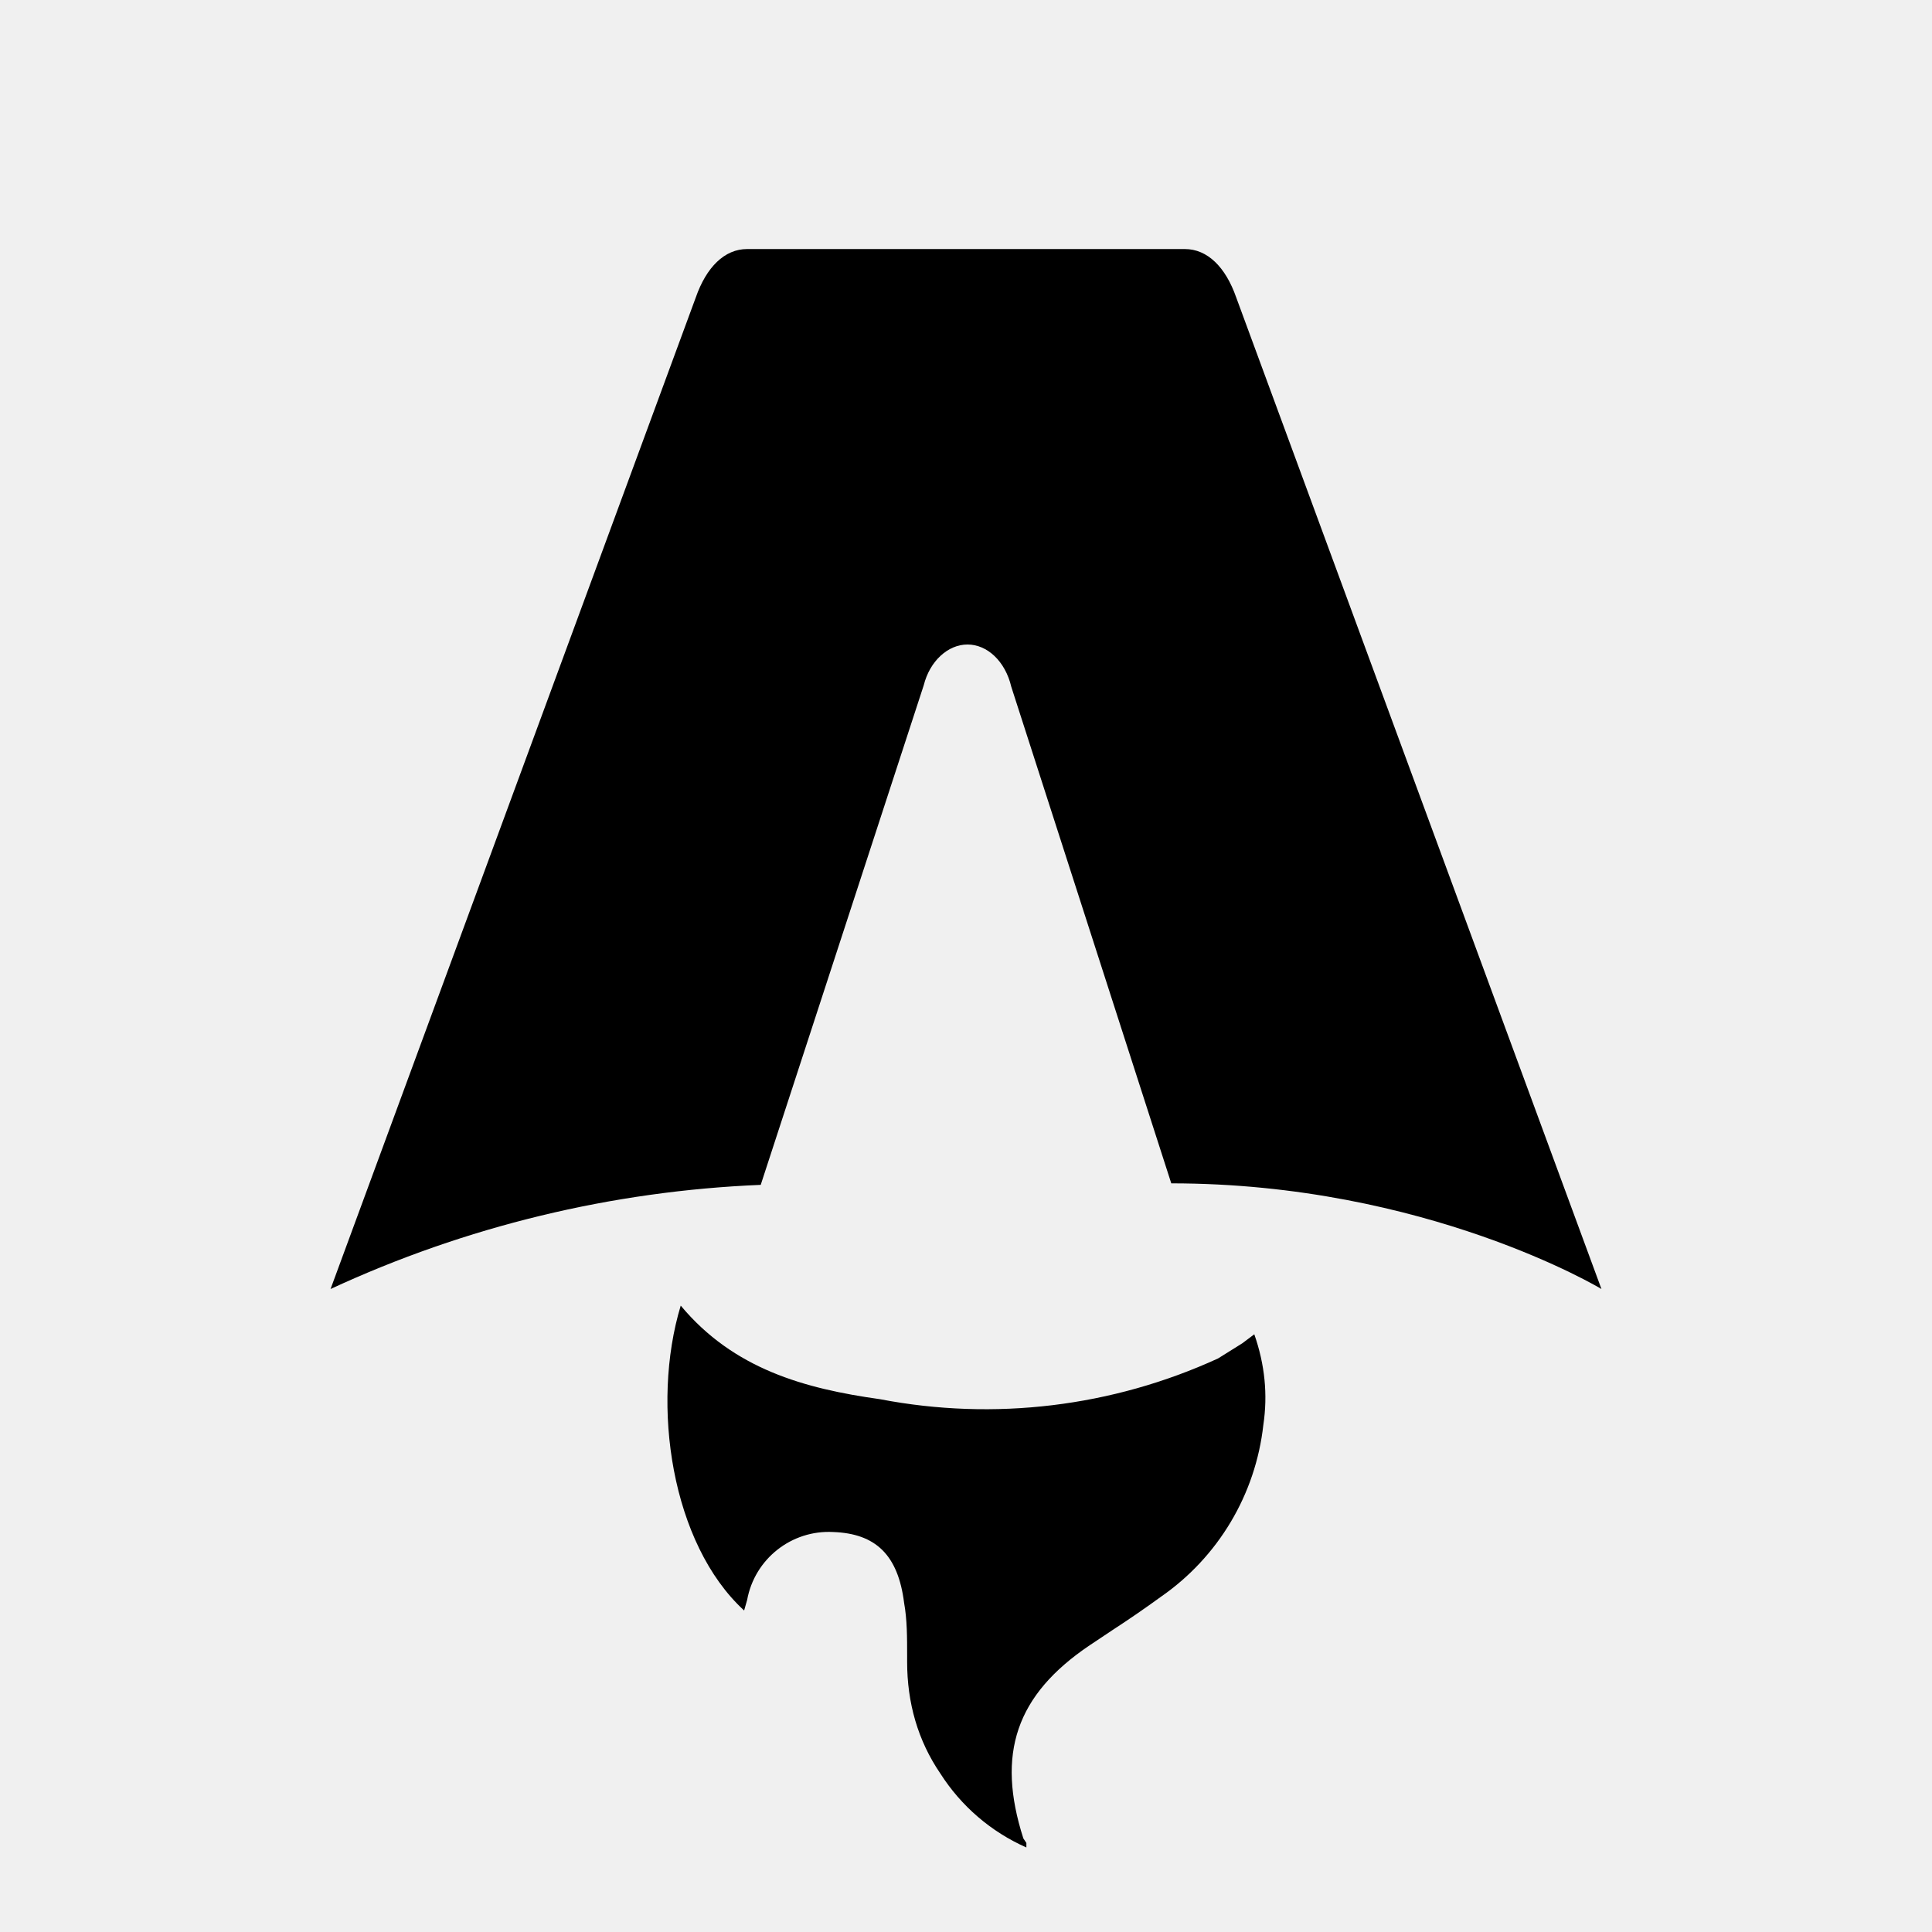
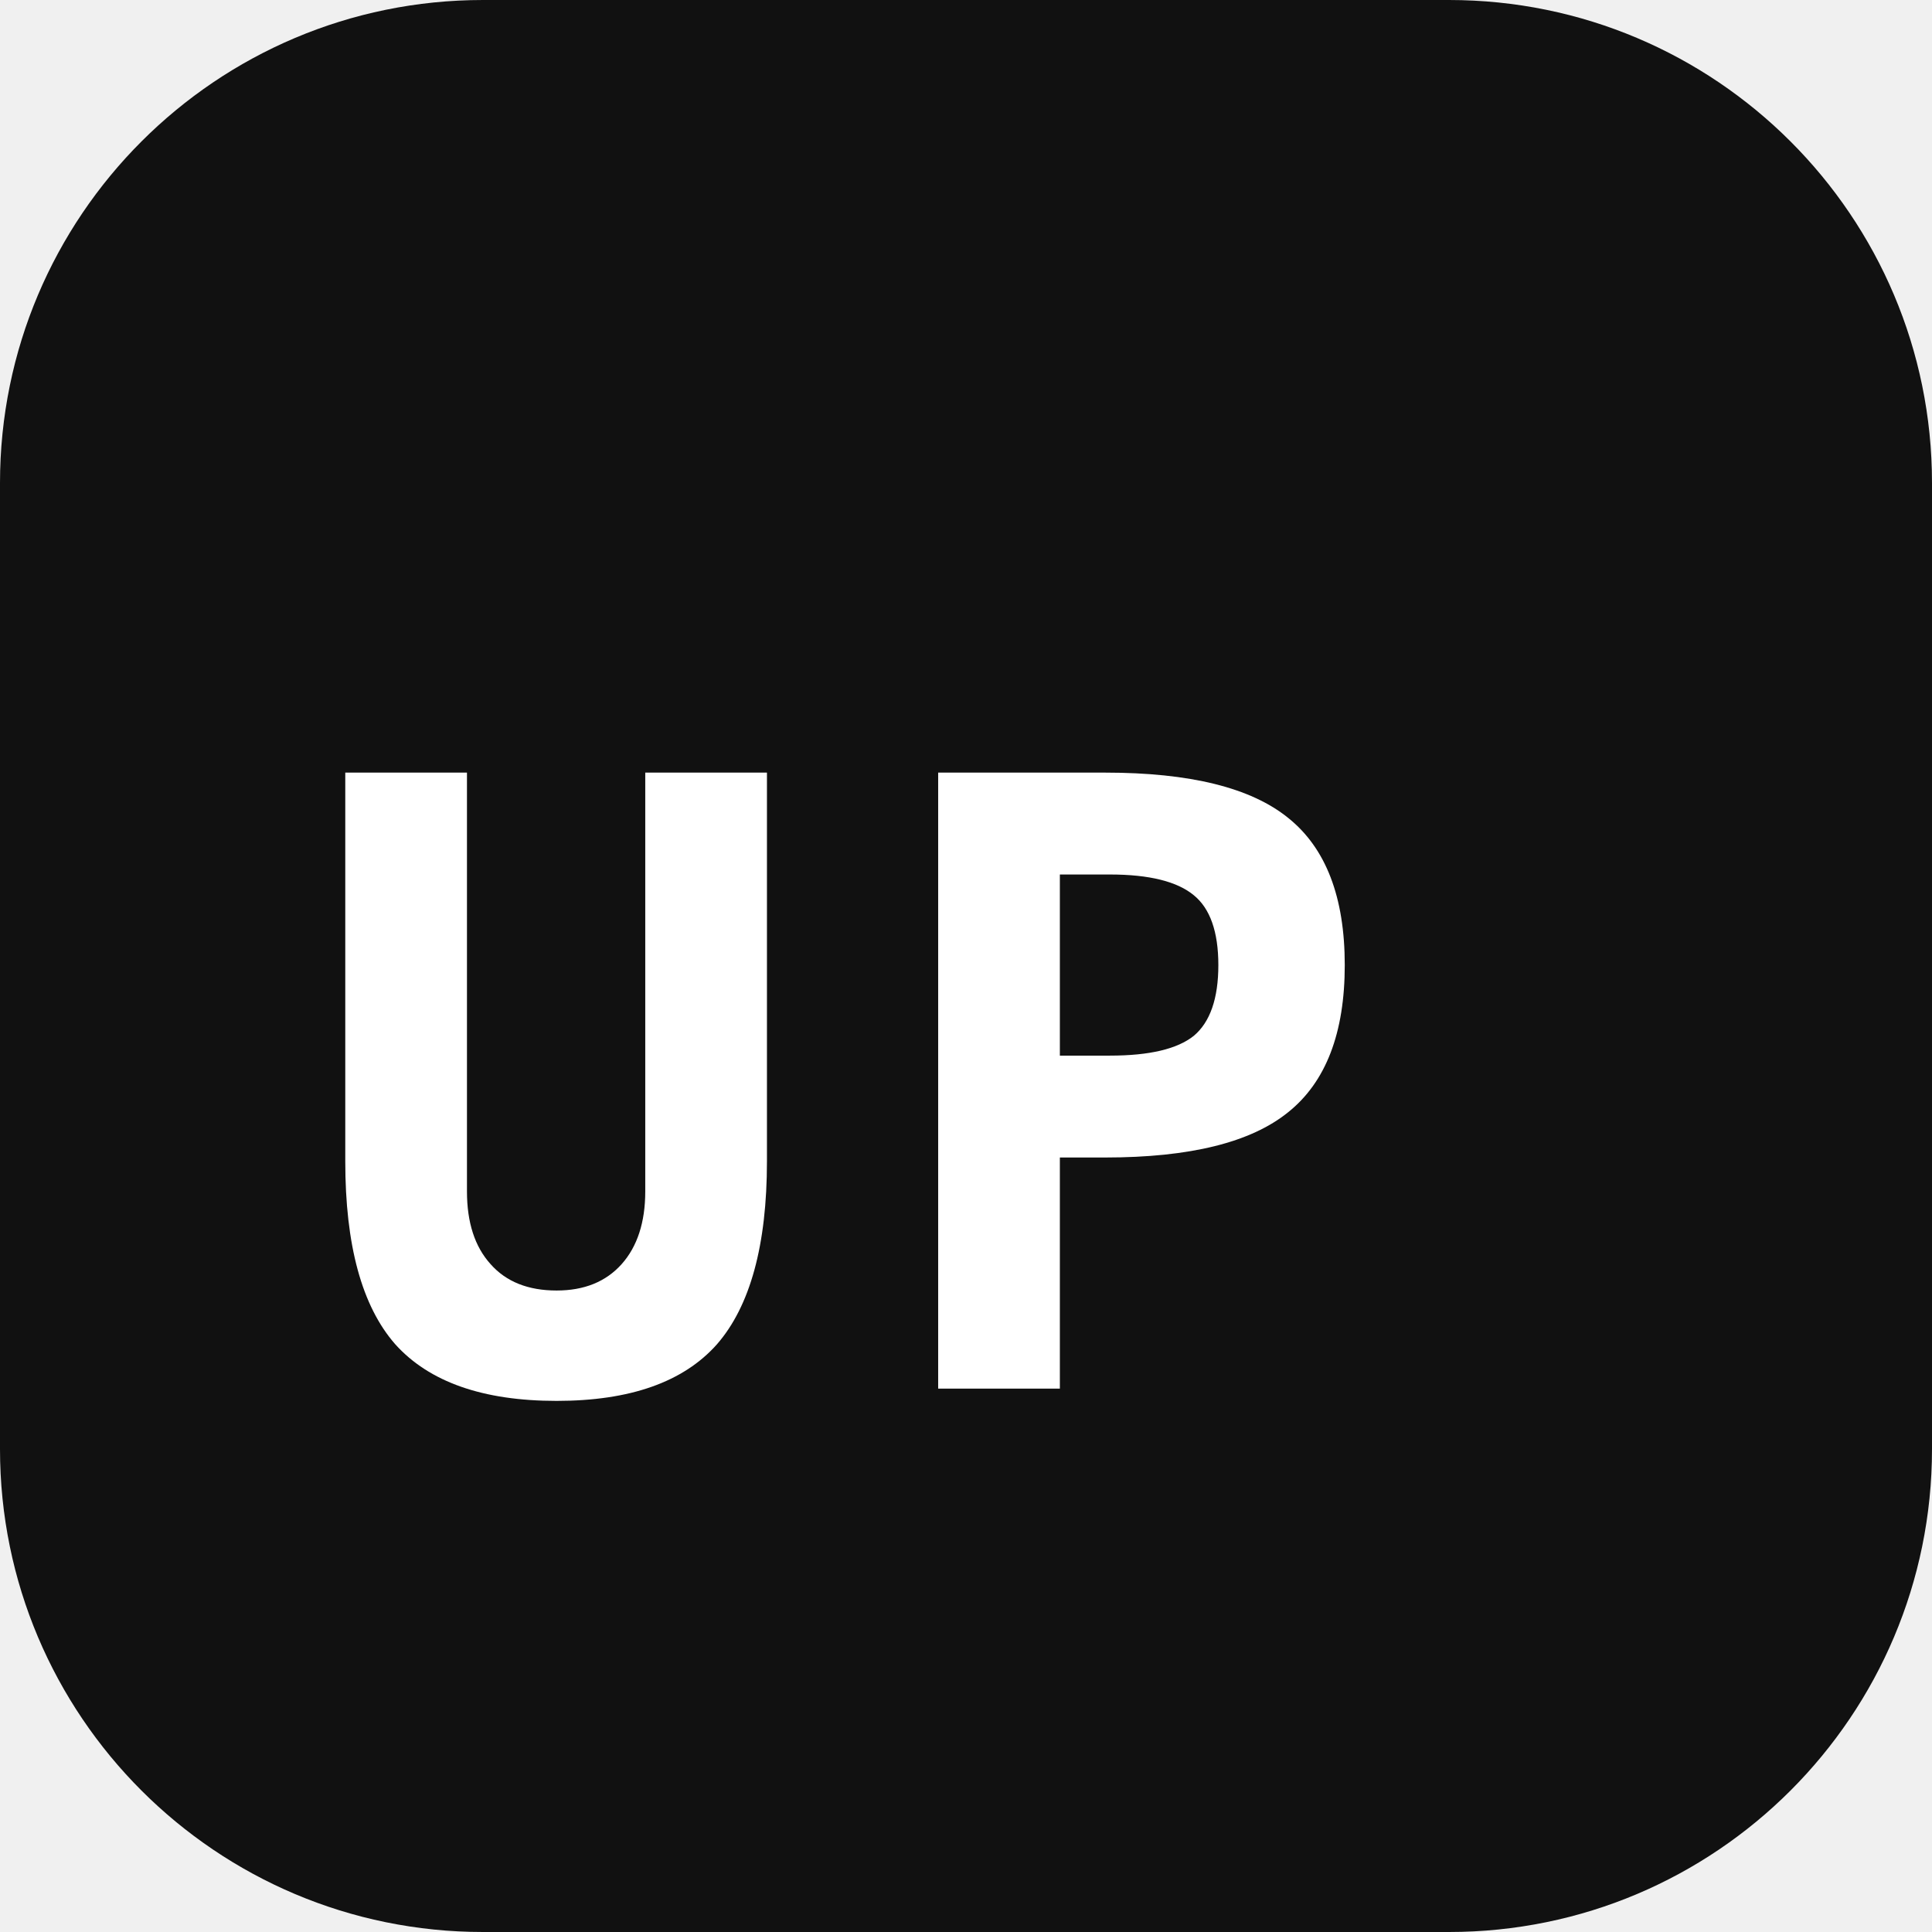
- <svg xmlns="http://www.w3.org/2000/svg" fill="none" viewBox="0 0 128 128">
-   <path d="M50.4 78.5a75.1 75.1 0 0 0-28.5 6.9l24.2-65.7c.7-2 1.9-3.2 3.4-3.2h29c1.5 0 2.7 1.2 3.4 3.2l24.2 65.7s-11.6-7-28.5-7L67 45.5c-.4-1.7-1.6-2.8-2.9-2.8-1.3 0-2.5 1.1-2.9 2.7L50.4 78.5Zm-1.1 28.2Zm-4.2-20.2c-2 6.6-.6 15.8 4.2 20.2a17.5 17.5 0 0 1 .2-.7 5.5 5.5 0 0 1 5.7-4.5c2.8.1 4.3 1.5 4.7 4.7.2 1.1.2 2.3.2 3.5v.4c0 2.7.7 5.2 2.2 7.4a13 13 0 0 0 5.7 4.9v-.3l-.2-.3c-1.8-5.6-.5-9.5 4.4-12.8l1.5-1a73 73 0 0 0 3.2-2.2 16 16 0 0 0 6.8-11.4c.3-2 .1-4-.6-6l-.8.6-1.6 1a37 37 0 0 1-22.4 2.7c-5-.7-9.7-2-13.2-6.2Z" />
-   <style>
-         path { fill: #000; }
-         @media (prefers-color-scheme: dark) {
-             path { fill: #FFF; }
-         }
-     </style>
+ <svg xmlns="http://www.w3.org/2000/svg" viewBox="0 0 32 32">
+   <rect width="32" height="32" rx="8" fill="#111" />
+   <text x="5" y="23" font-family="monospace" font-weight="700" font-size="14" fill="white" letter-spacing="1">UP</text>
</svg>
